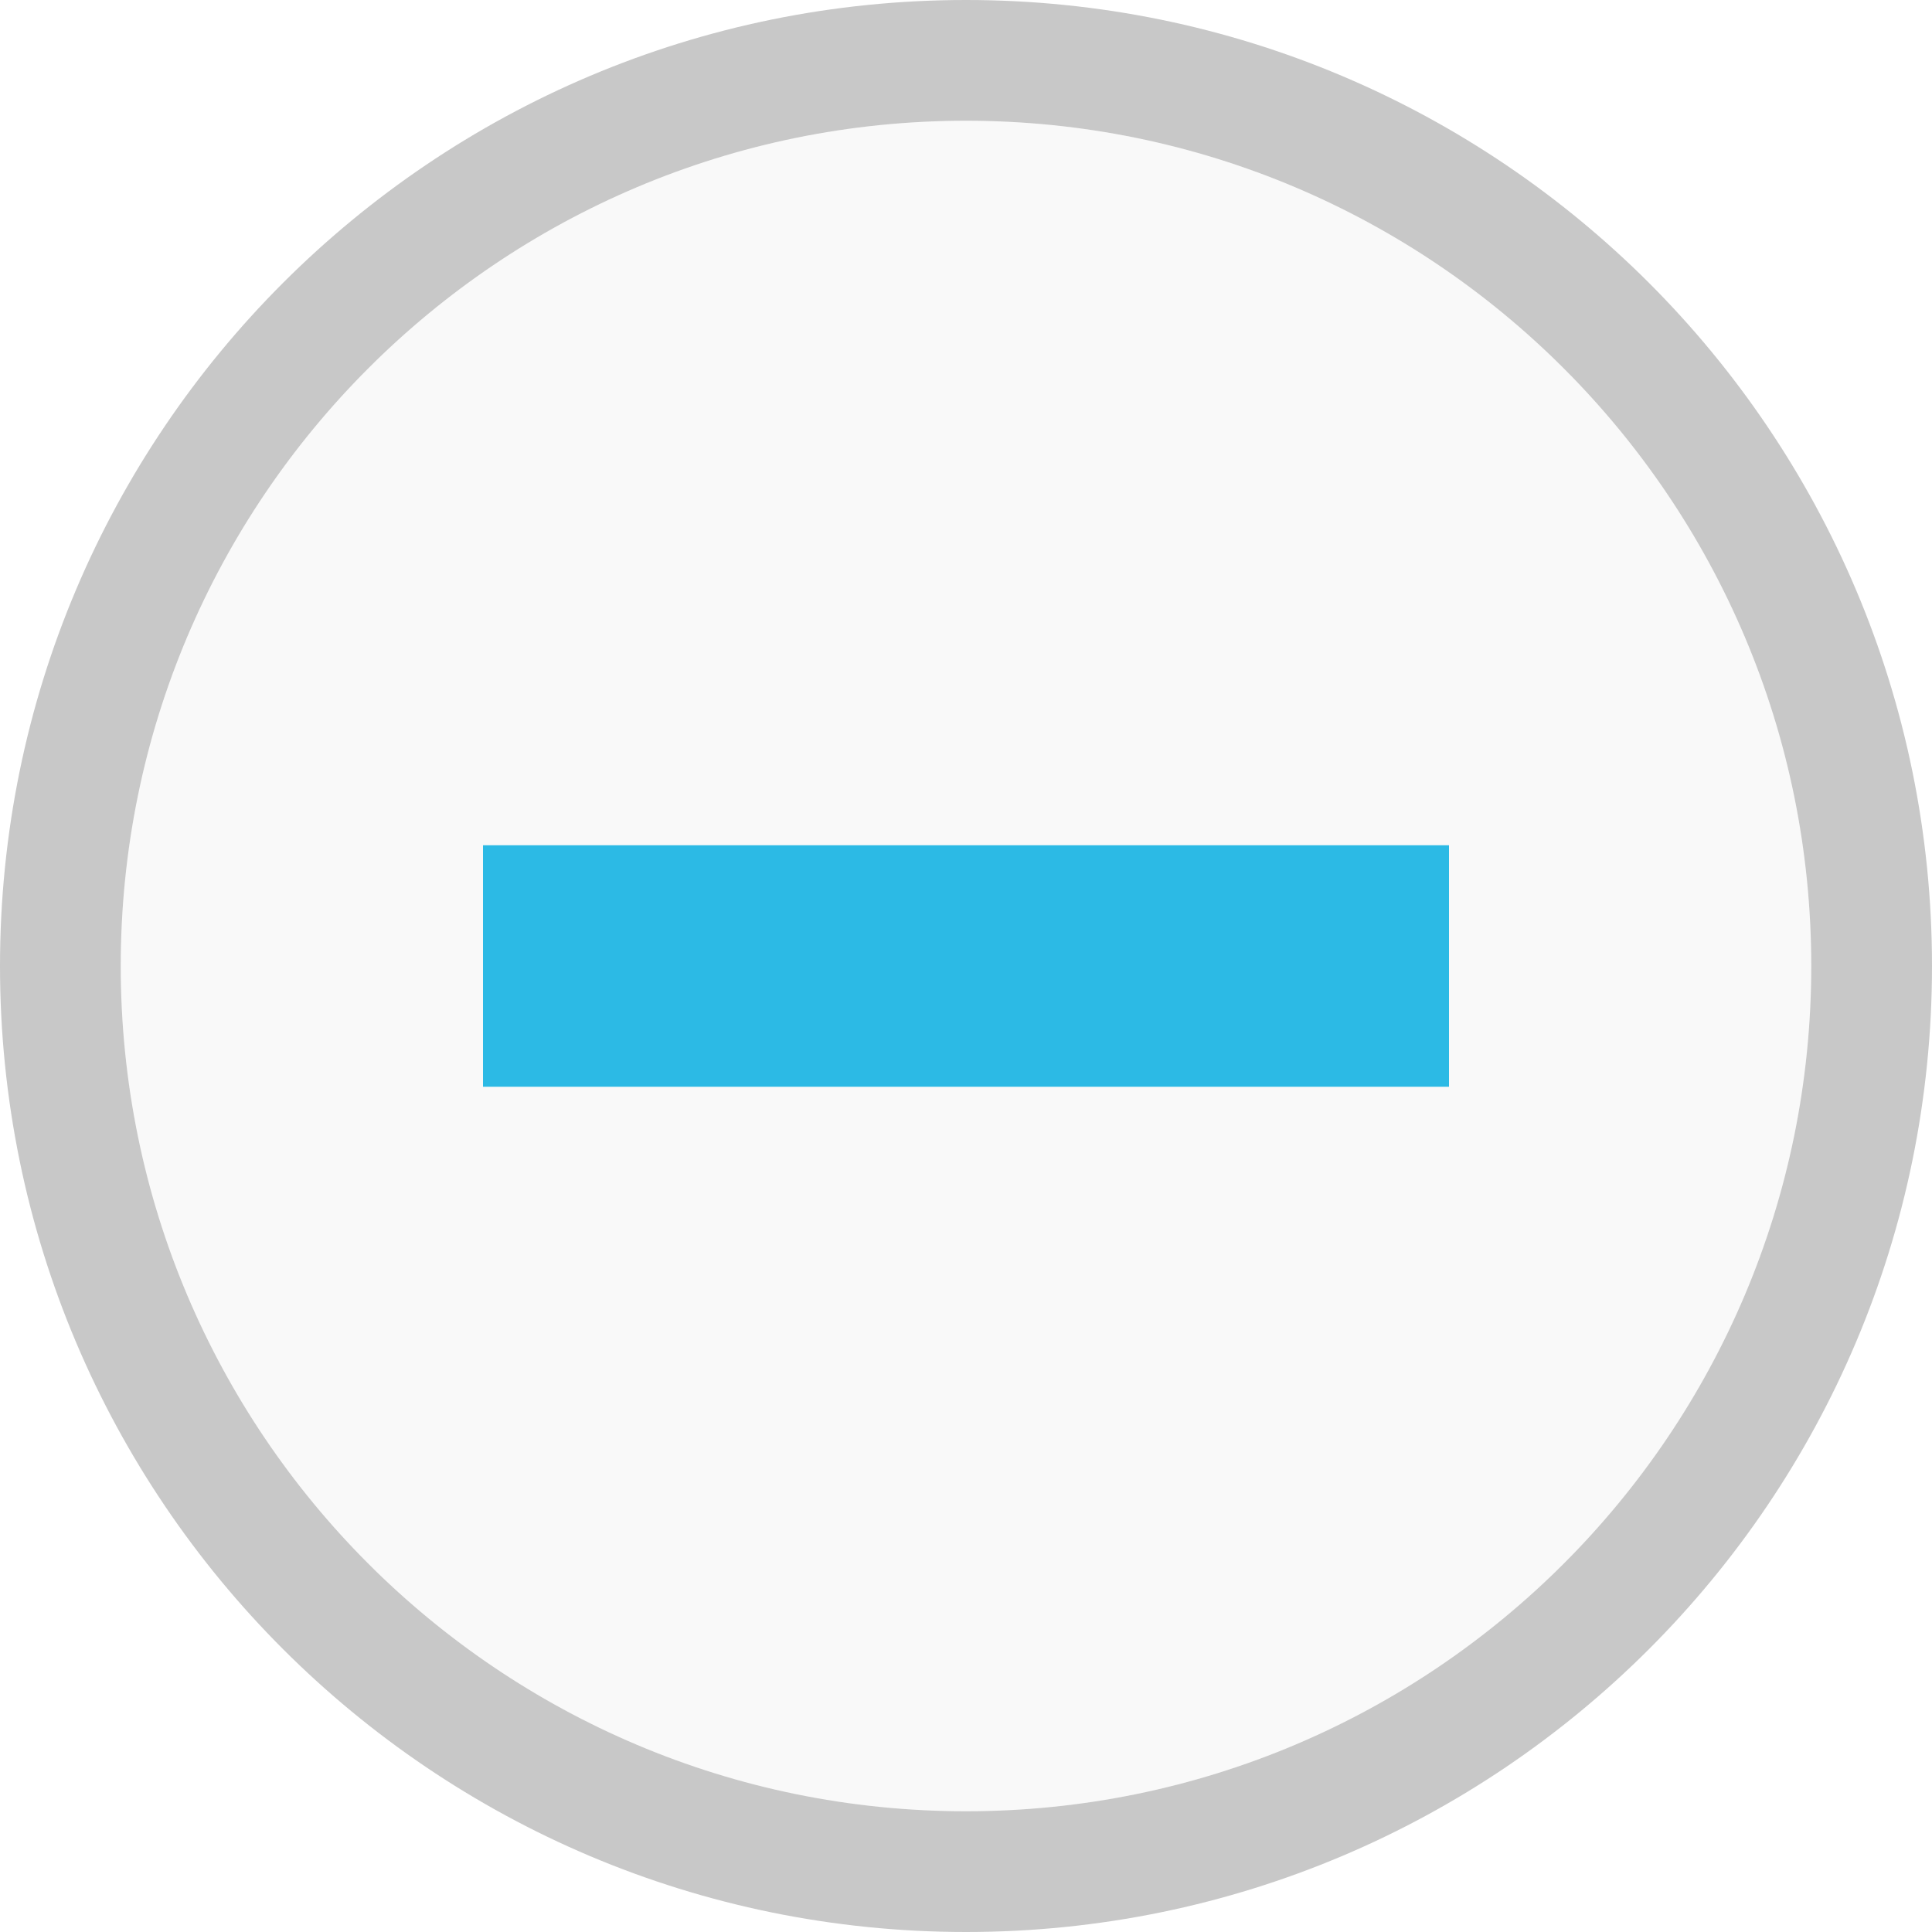
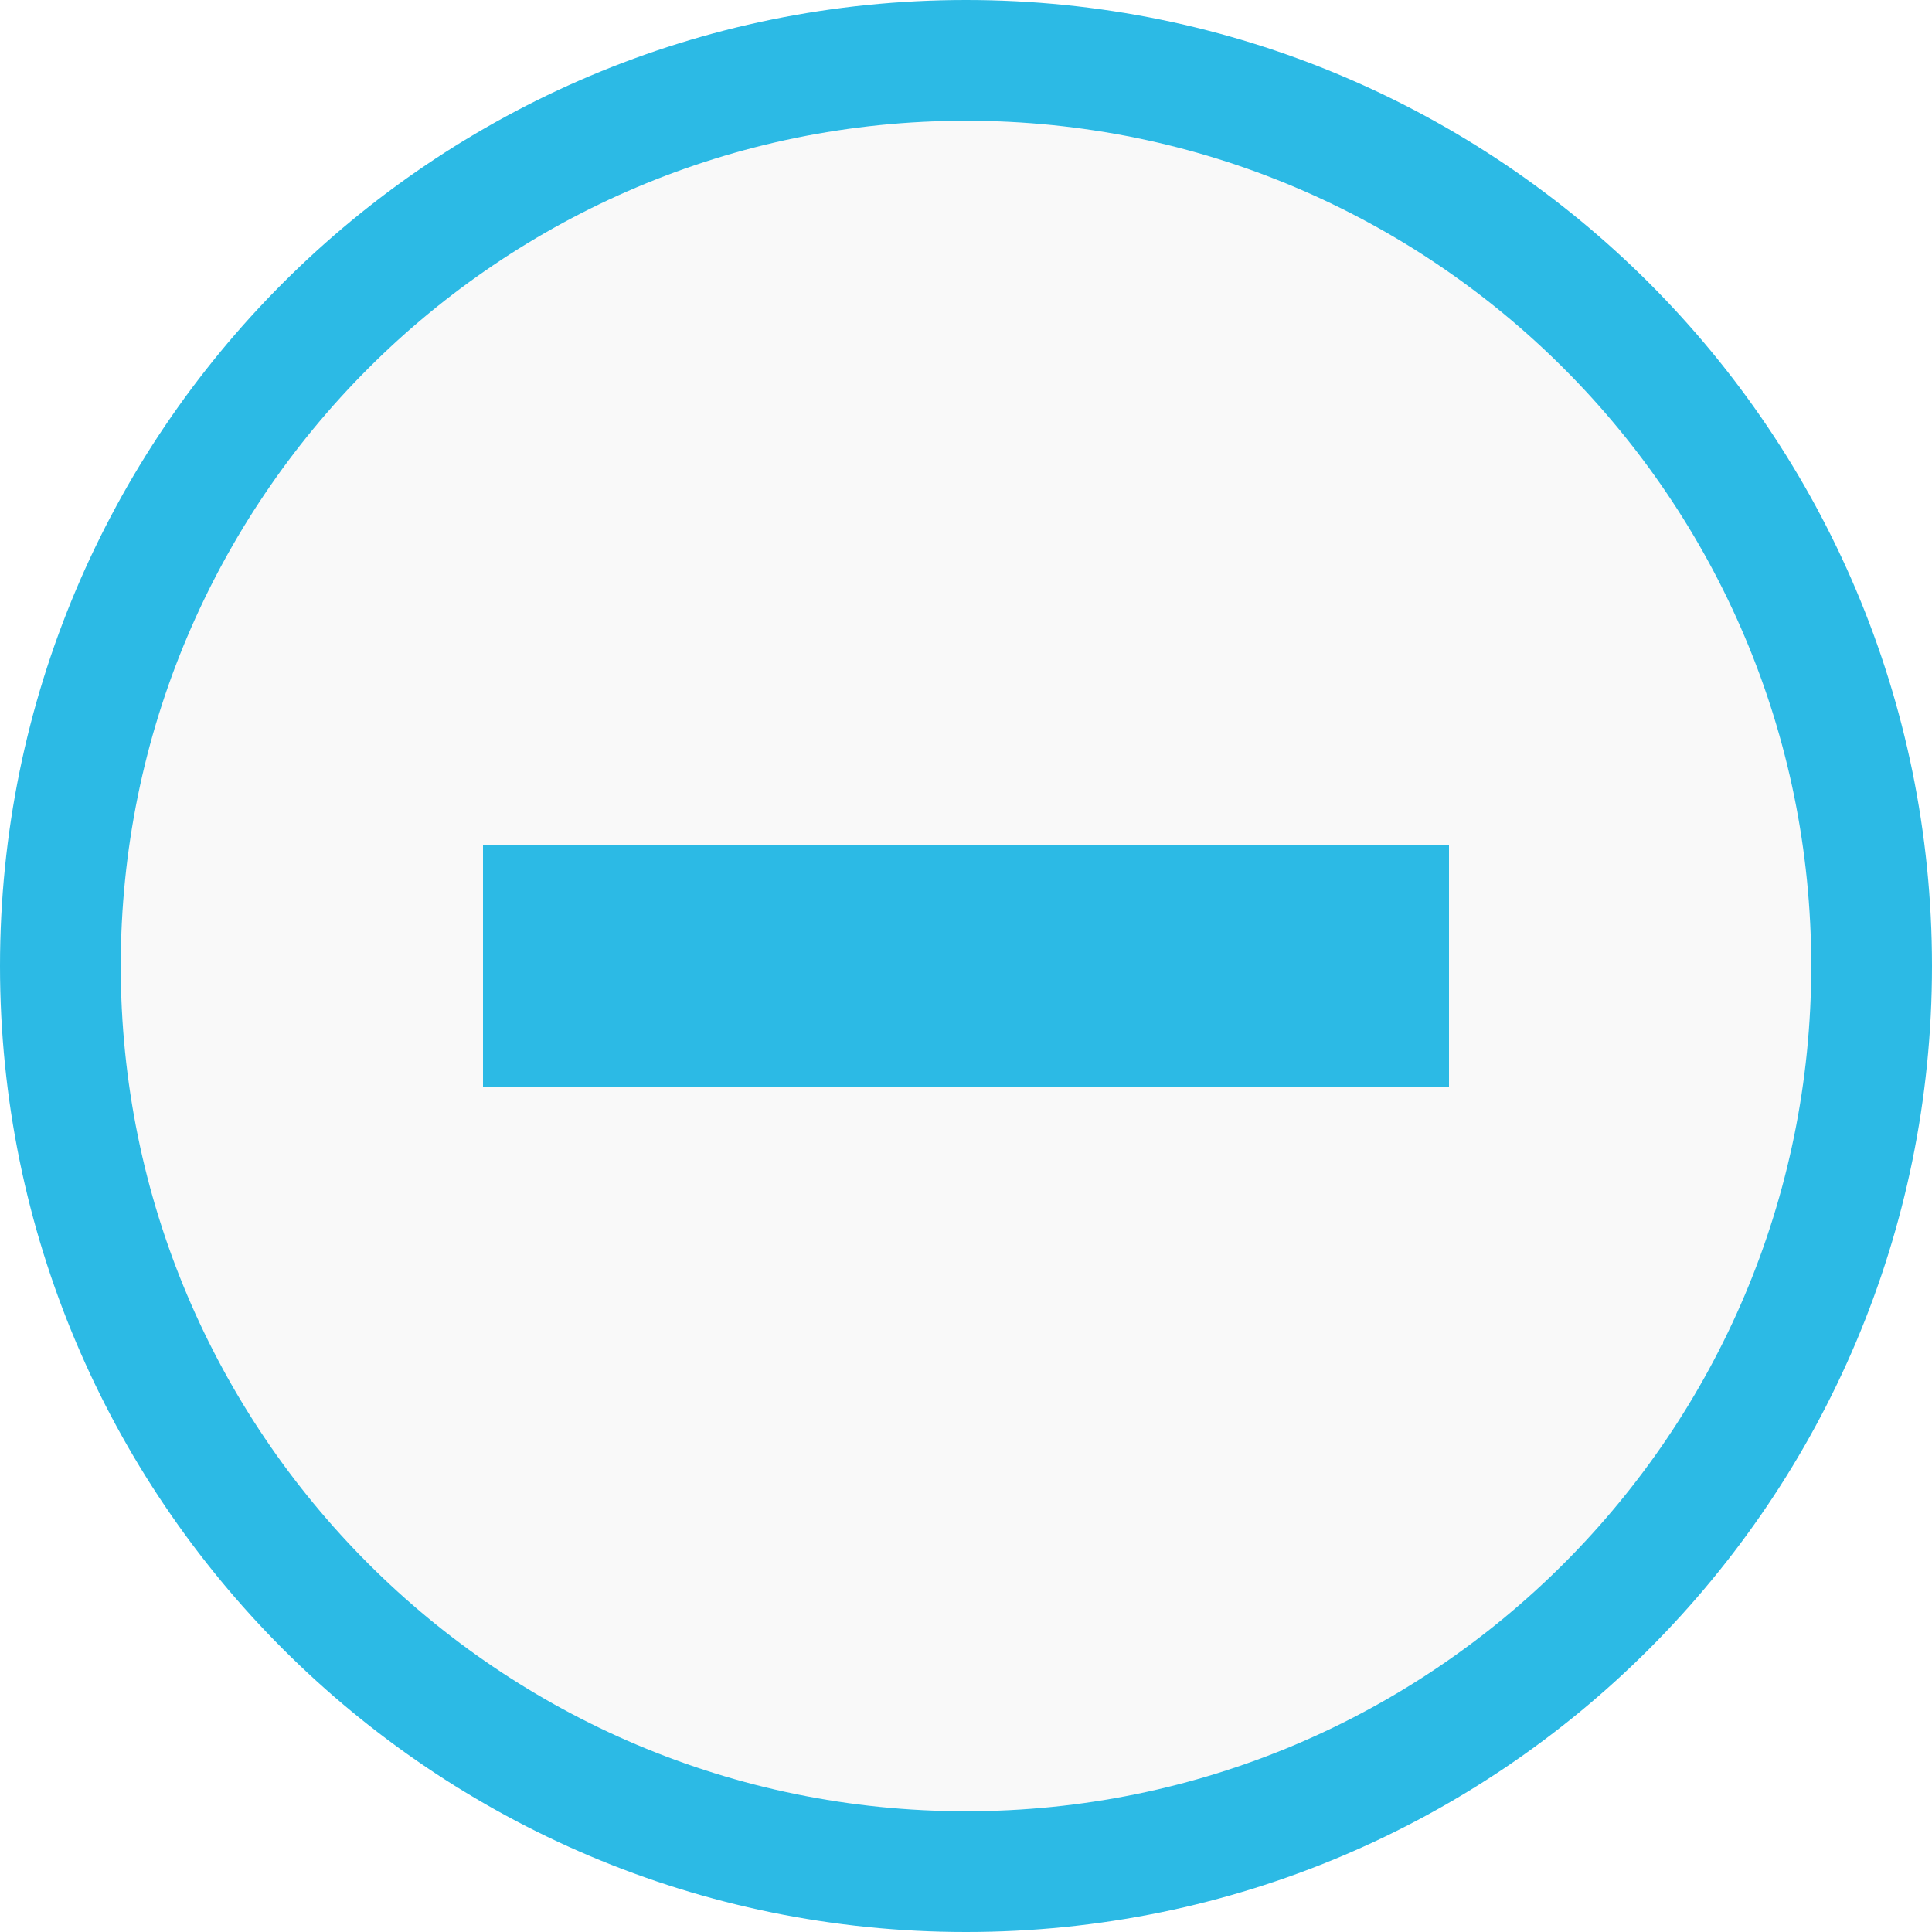
<svg xmlns="http://www.w3.org/2000/svg" viewBox="0 0 16 16" id="svg2" version="1.1" width="100%" height="100%">
  <defs id="defs14" />
  <g transform="translate(0 -1036.362)" id="g4">
    <path style="fill:#f9f9f9" d="m 15,8 c 0,3.866 -3.134,7 -7,7 C 4.134,15 1,11.866 1,8 1,4.134 4.134,1 8,1 c 3.866,0 7,3.134 7,7 z" transform="translate(0 1036.362)" id="path6" />
-     <path style="fill:#c8c8c8;fill-opacity:1" d="M 8 0 C 3.582 8.8817842e-16 -3.006854e-17 3.582 0 8 C 0 12.418 3.582 16 8 16 C 12.418 16 16 12.418 16 8 C 16 3.582 12.418 -1.8064254e-15 8 0 z M 8 1 C 11.866 1 15 4.134 15 8 C 15 11.866 11.866 15 8 15 C 4.134 15 1 11.866 1 8 C 1 4.134 4.134 1 8 1 z " transform="translate(0 1036.362)" id="path8" />
+     <path style="fill:#2cbae5;fill-opacity:1" d="M 8 0 C 3.582 8.8817842e-16 -3.006854e-17 3.582 0 8 C 0 12.418 3.582 16 8 16 C 12.418 16 16 12.418 16 8 C 16 3.582 12.418 -1.8064254e-15 8 0 z M 8 1 C 11.866 1 15 4.134 15 8 C 15 11.866 11.866 15 8 15 C 4.134 15 1 11.866 1 8 C 1 4.134 4.134 1 8 1 z " transform="translate(0 1036.362)" id="path8" />
    <rect width="8" x="4" y="7" height="2" style="fill:#2cbae5;fill-opacity:1" transform="translate(0 1036.362)" id="rect10" />
  </g>
</svg>
